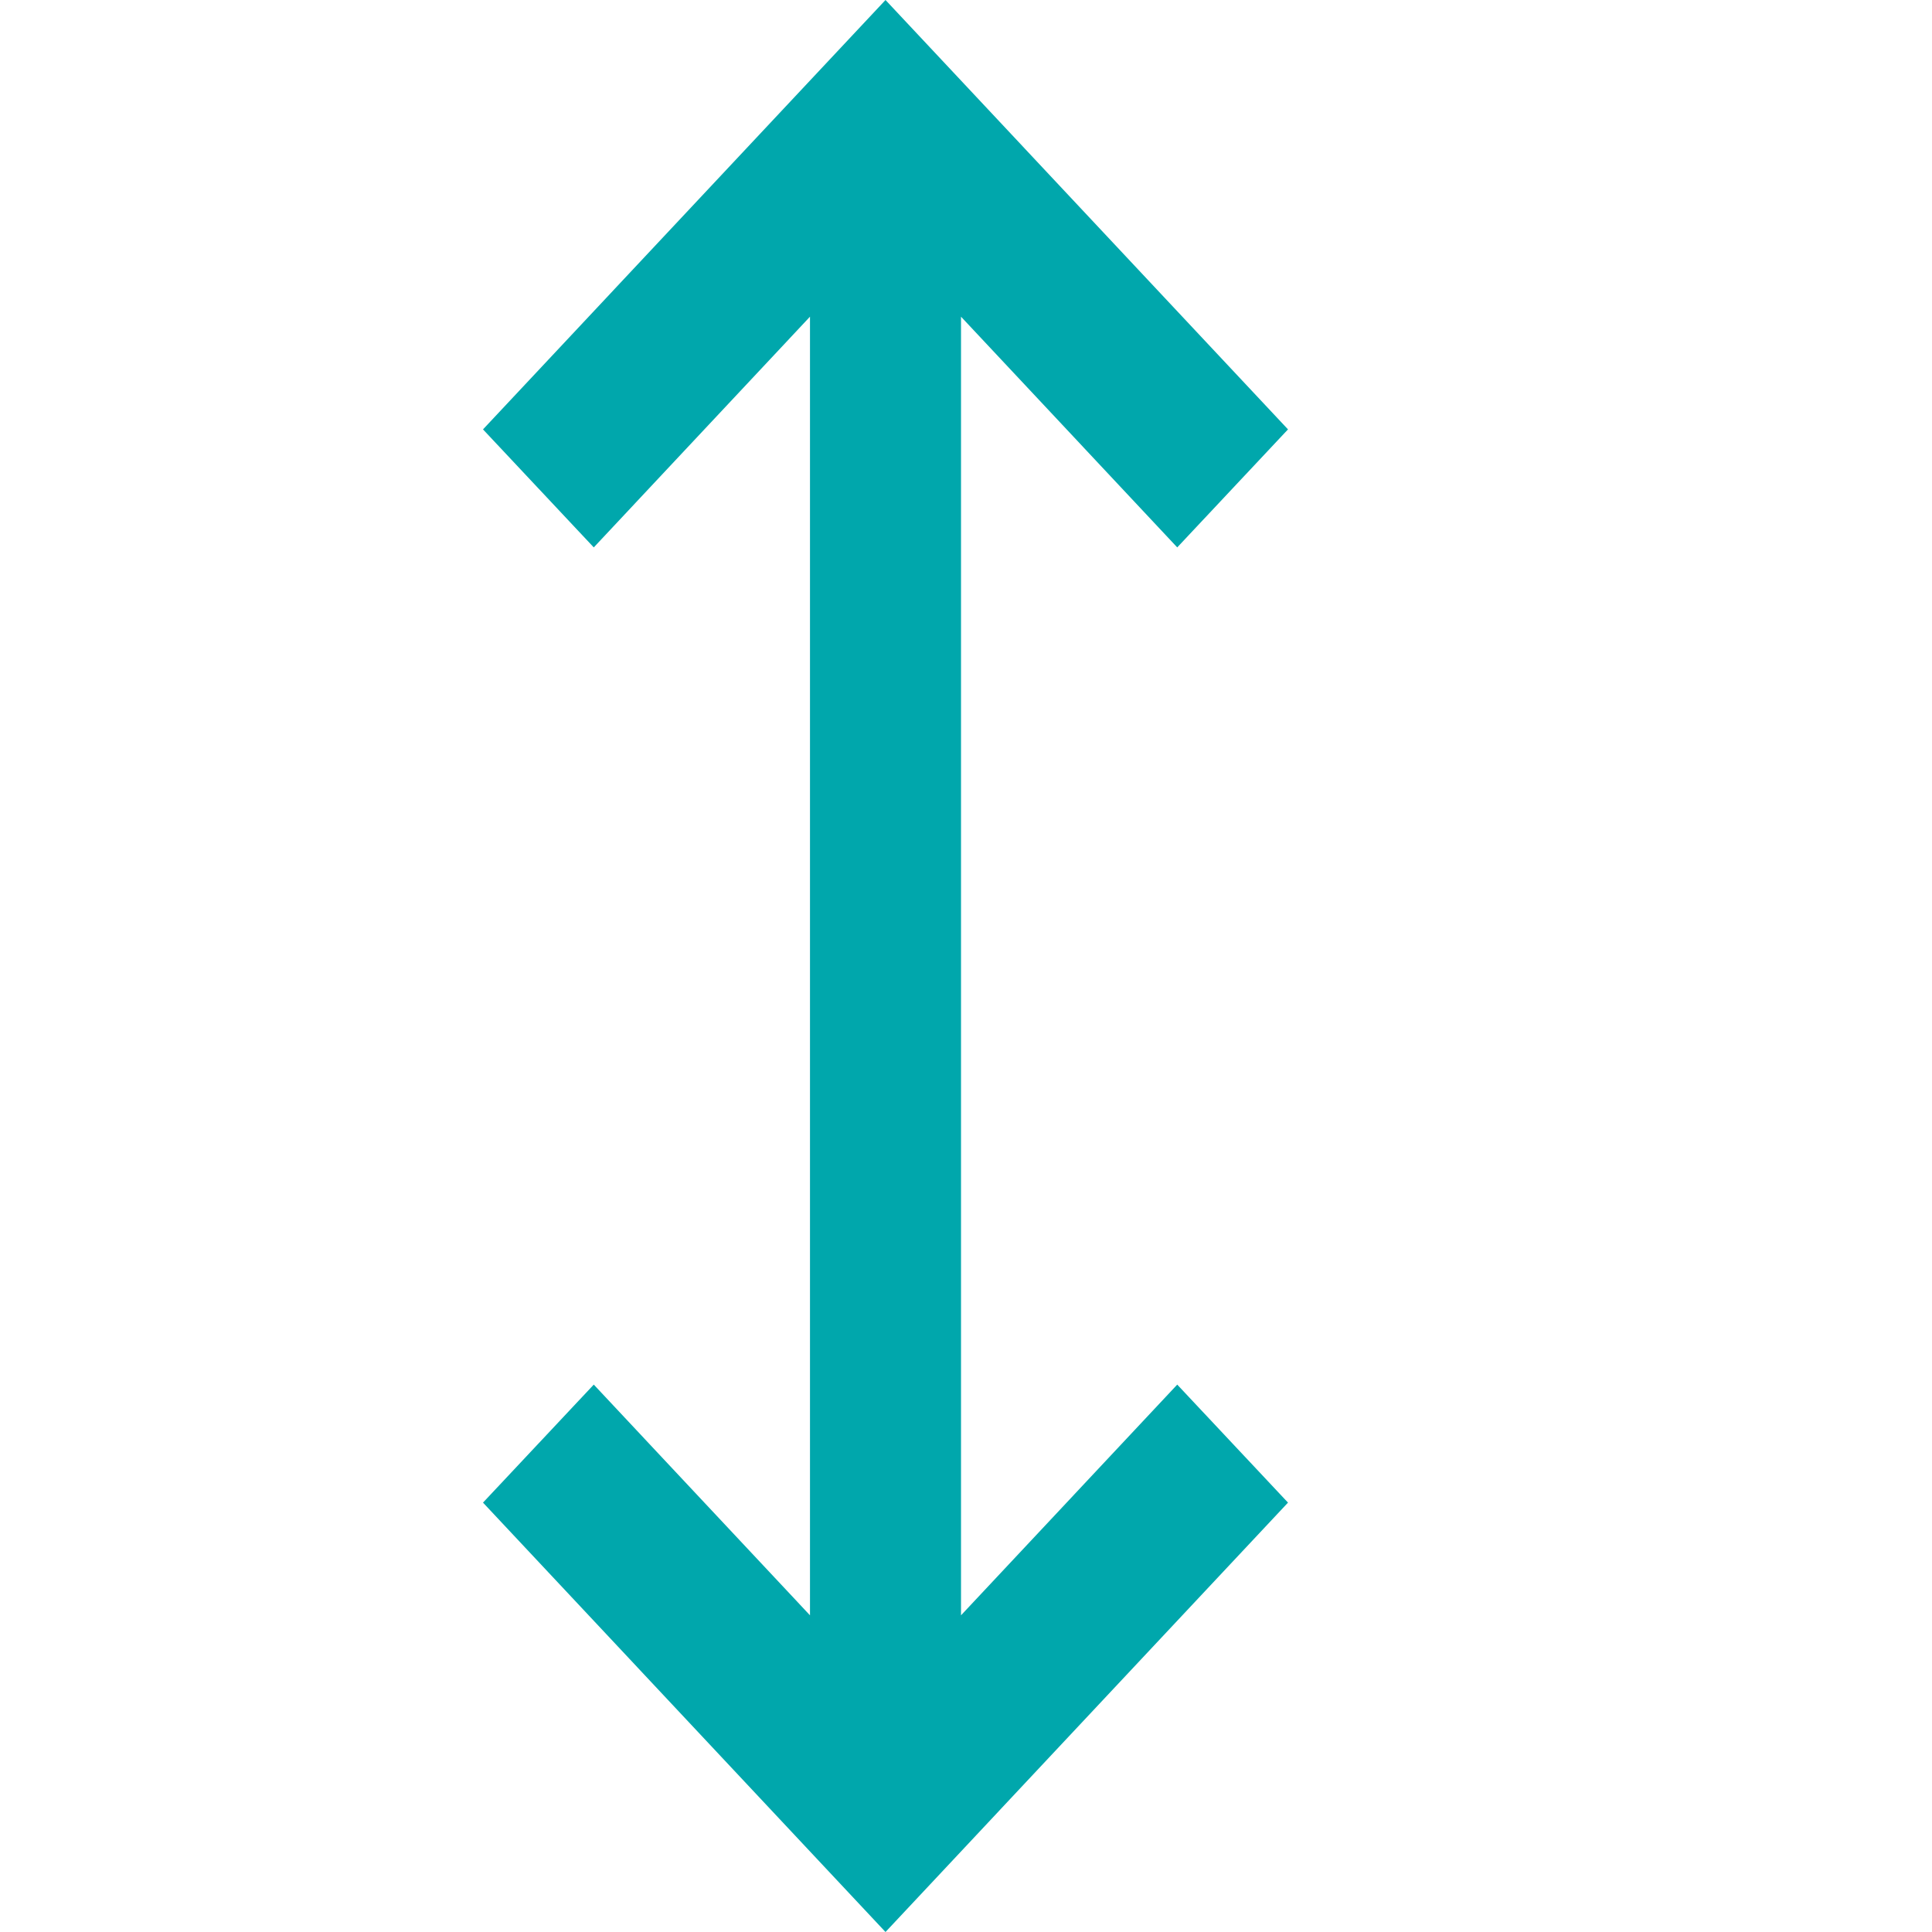
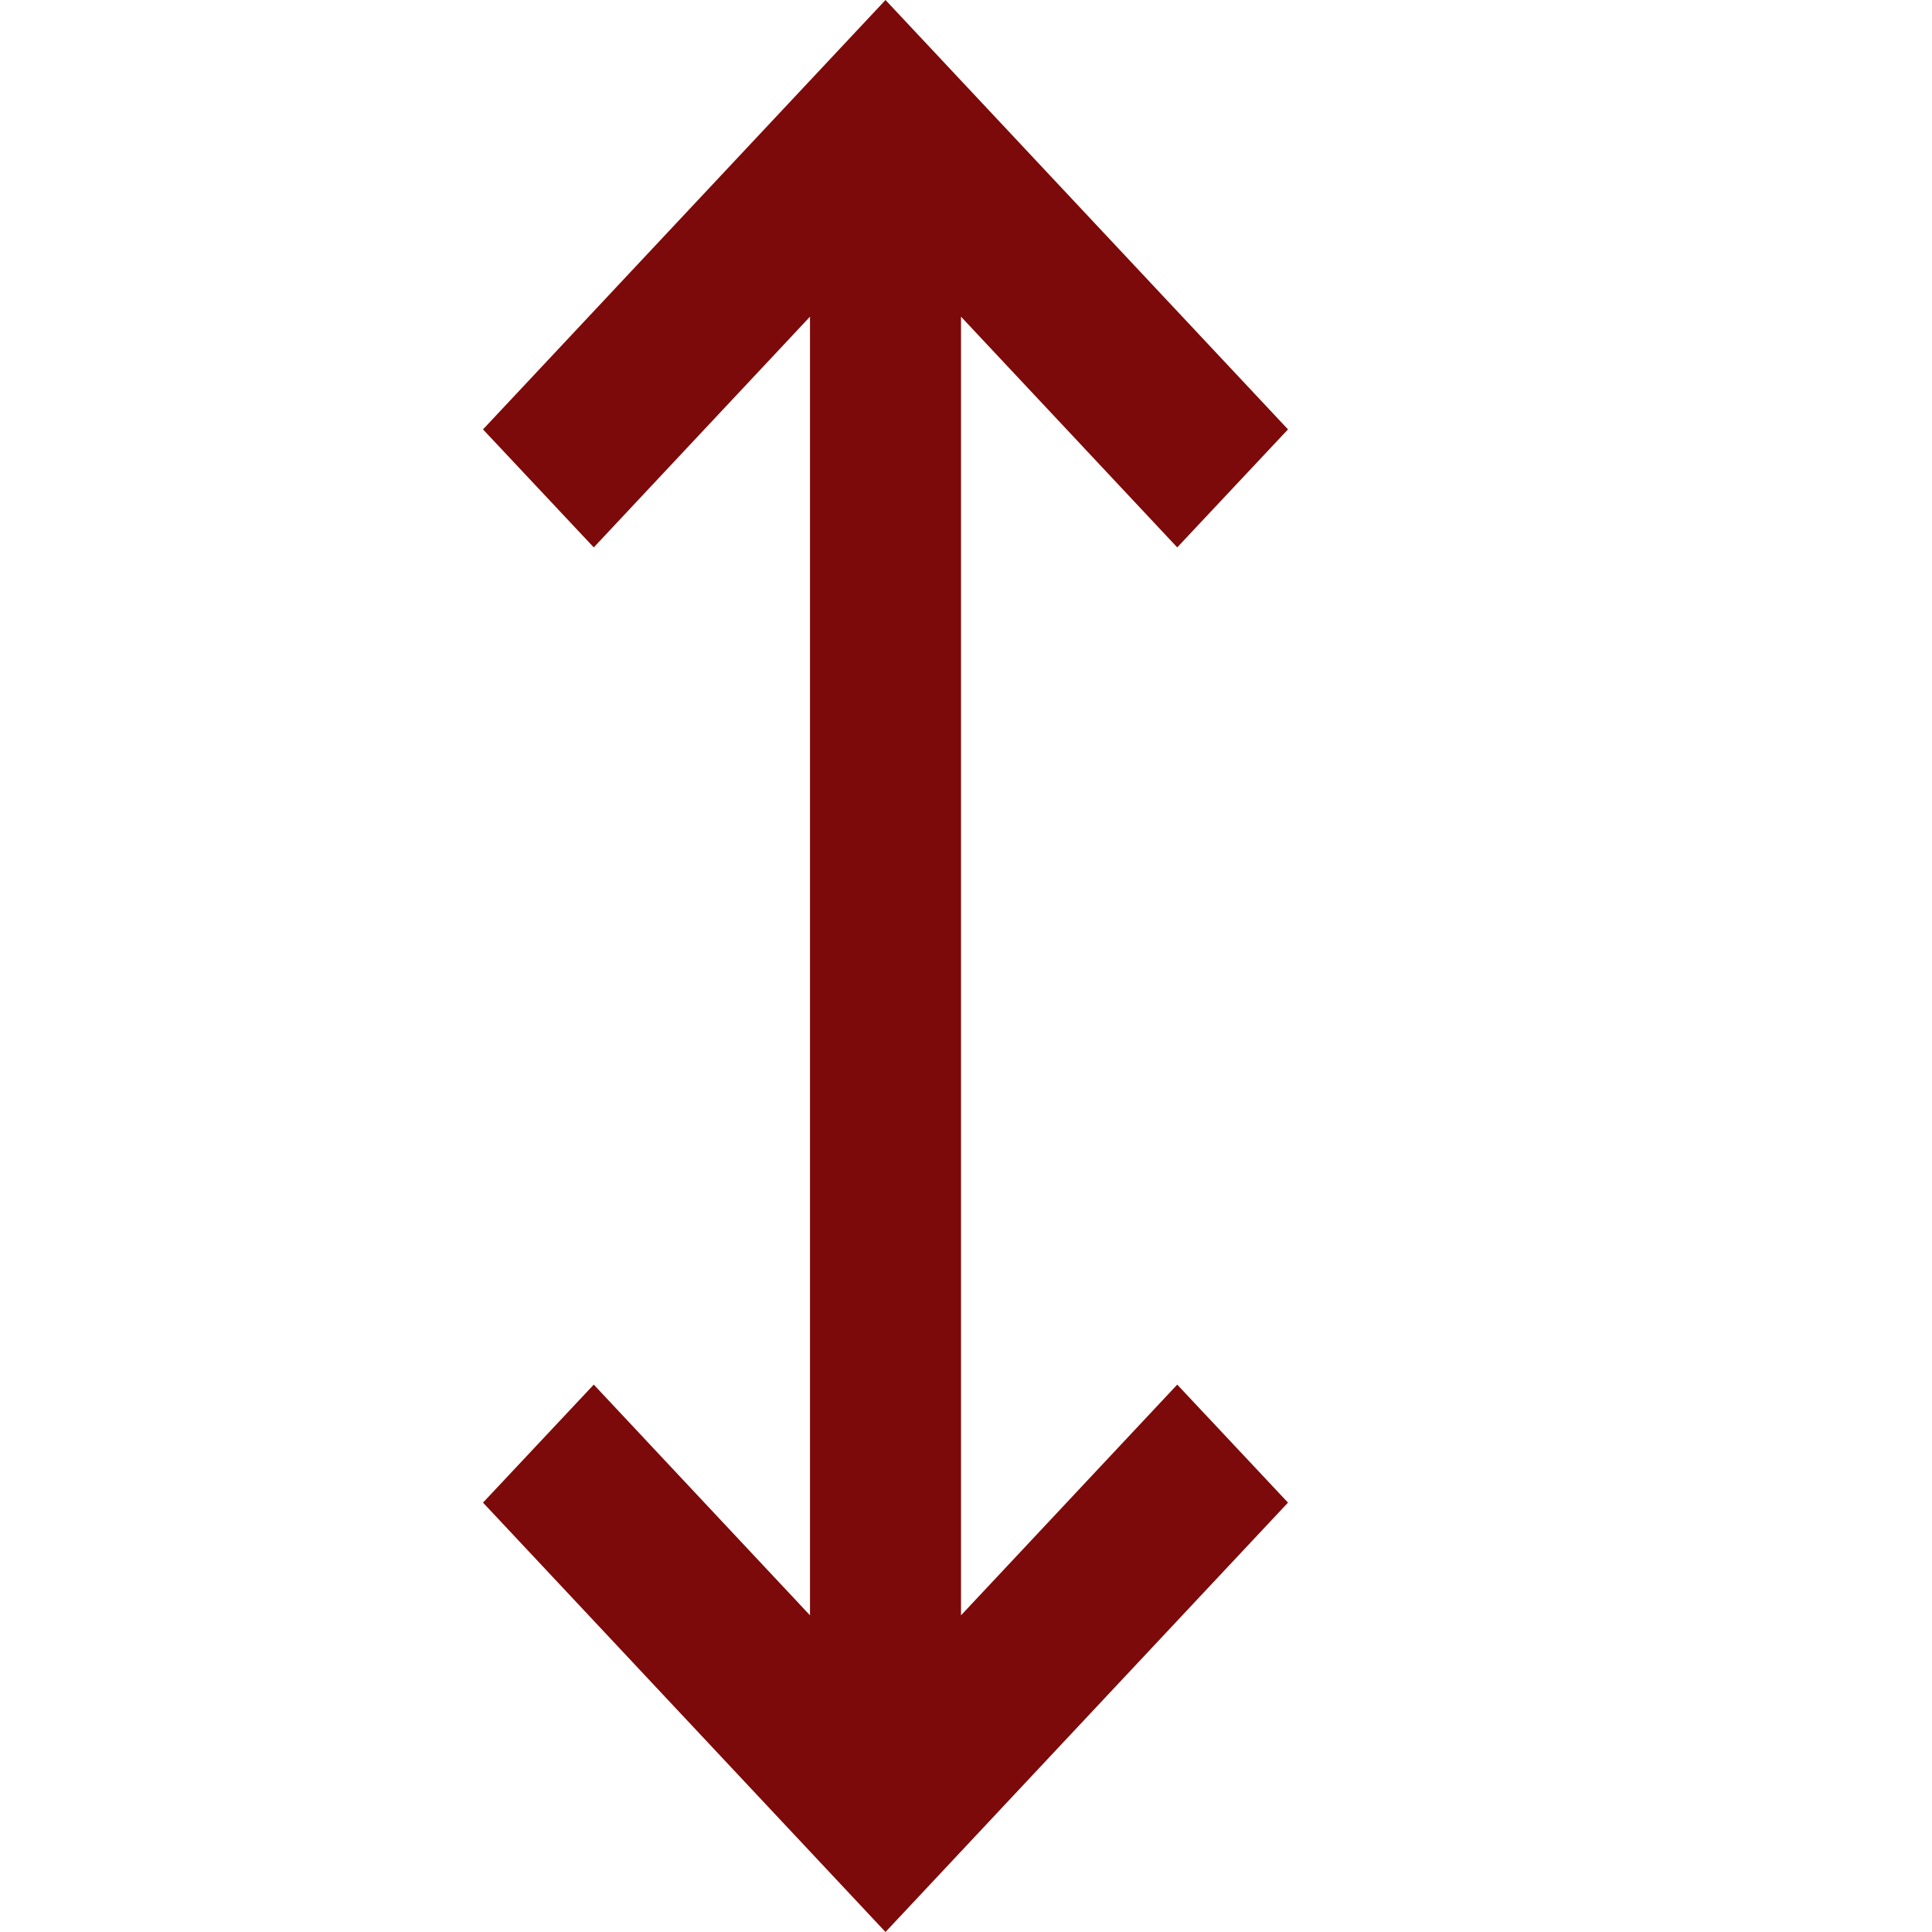
<svg xmlns="http://www.w3.org/2000/svg" width="12" height="12" viewBox="0 0 12 12" fill="none">
  <mask id="mask0_1232_922" style="mask-type:alpha" maskUnits="userSpaceOnUse" x="0" y="0" width="12" height="12">
    <rect width="12" height="12" fill="#D9D9D9" />
  </mask>
  <g mask="url(#mask0_1232_922)">
-     <path d="M5.5 12L3 9.333L3.688 8.6L5.031 10.033V1.967L3.688 3.4L3 2.667L5.5 0L8 2.667L7.312 3.4L5.969 1.967V10.033L7.312 8.6L8 9.333L5.5 12Z" fill="#00A7AC" />
+     <path d="M5.5 12L3 9.333L3.688 8.6L5.031 10.033V1.967L3.688 3.4L3 2.667L5.5 0L8 2.667L7.312 3.4L5.969 1.967V10.033L7.312 8.6L8 9.333L5.5 12Z" fill="#7D0A0A" />
  </g>
</svg>
